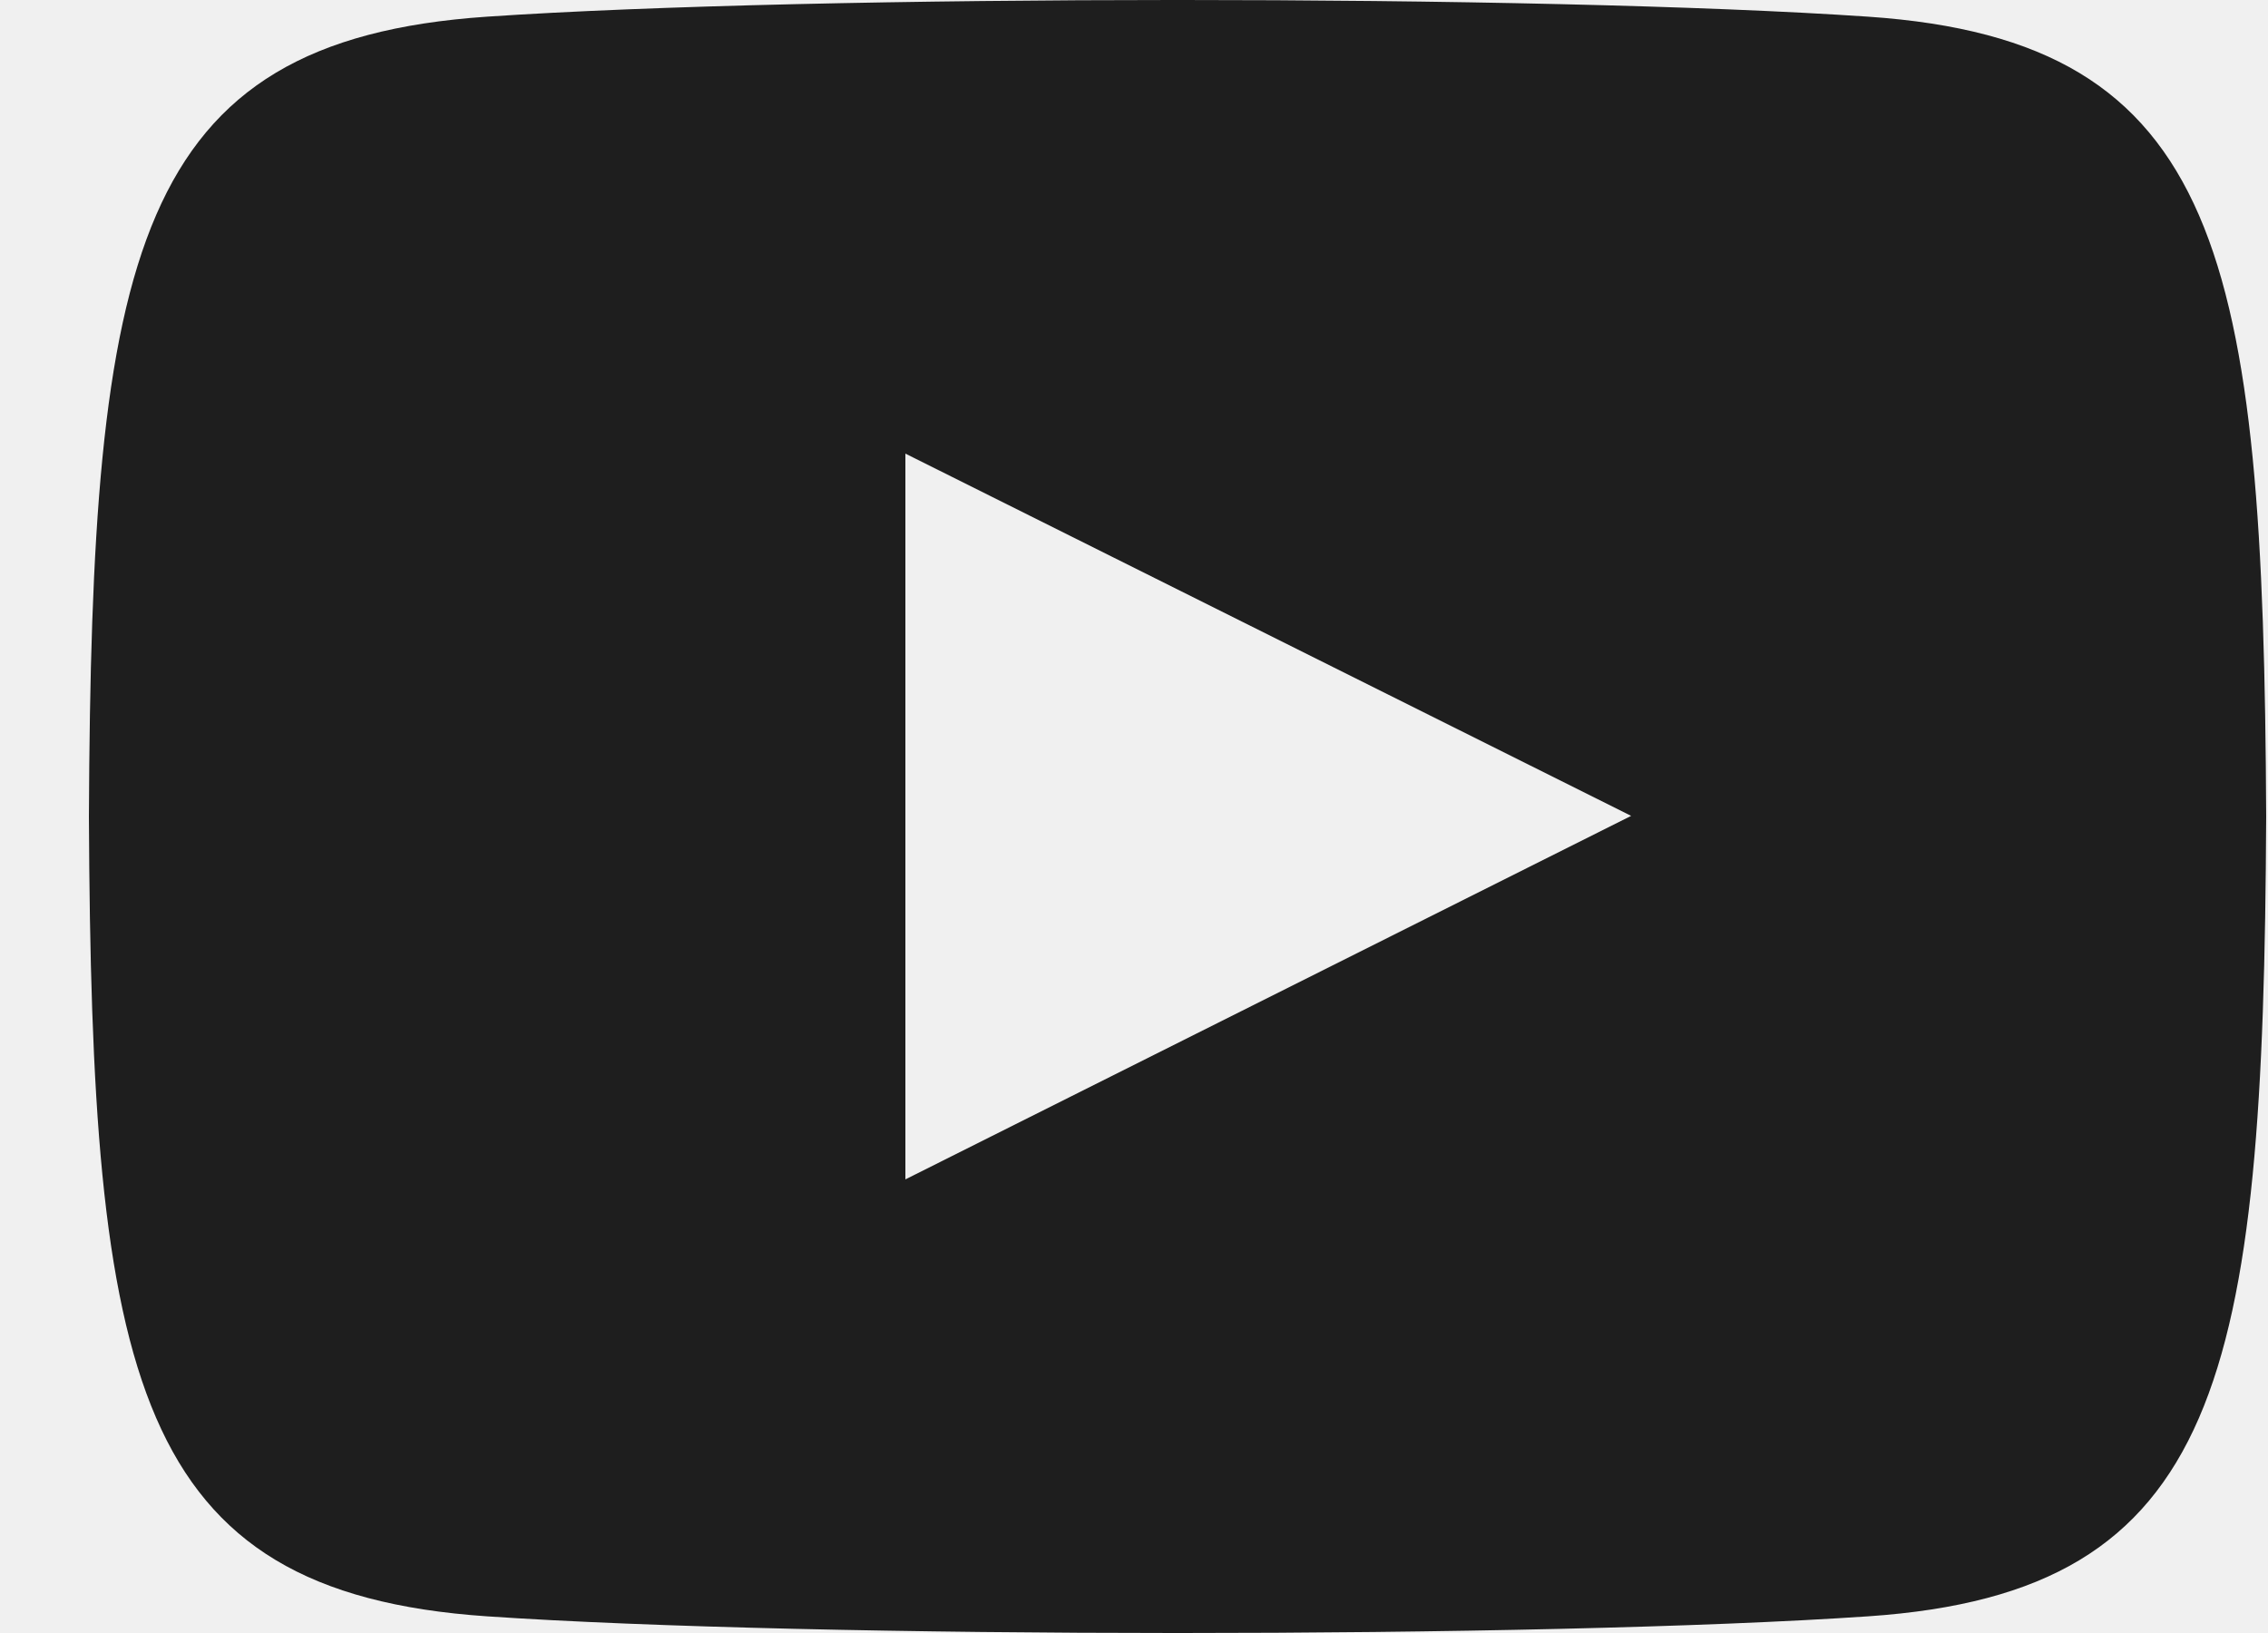
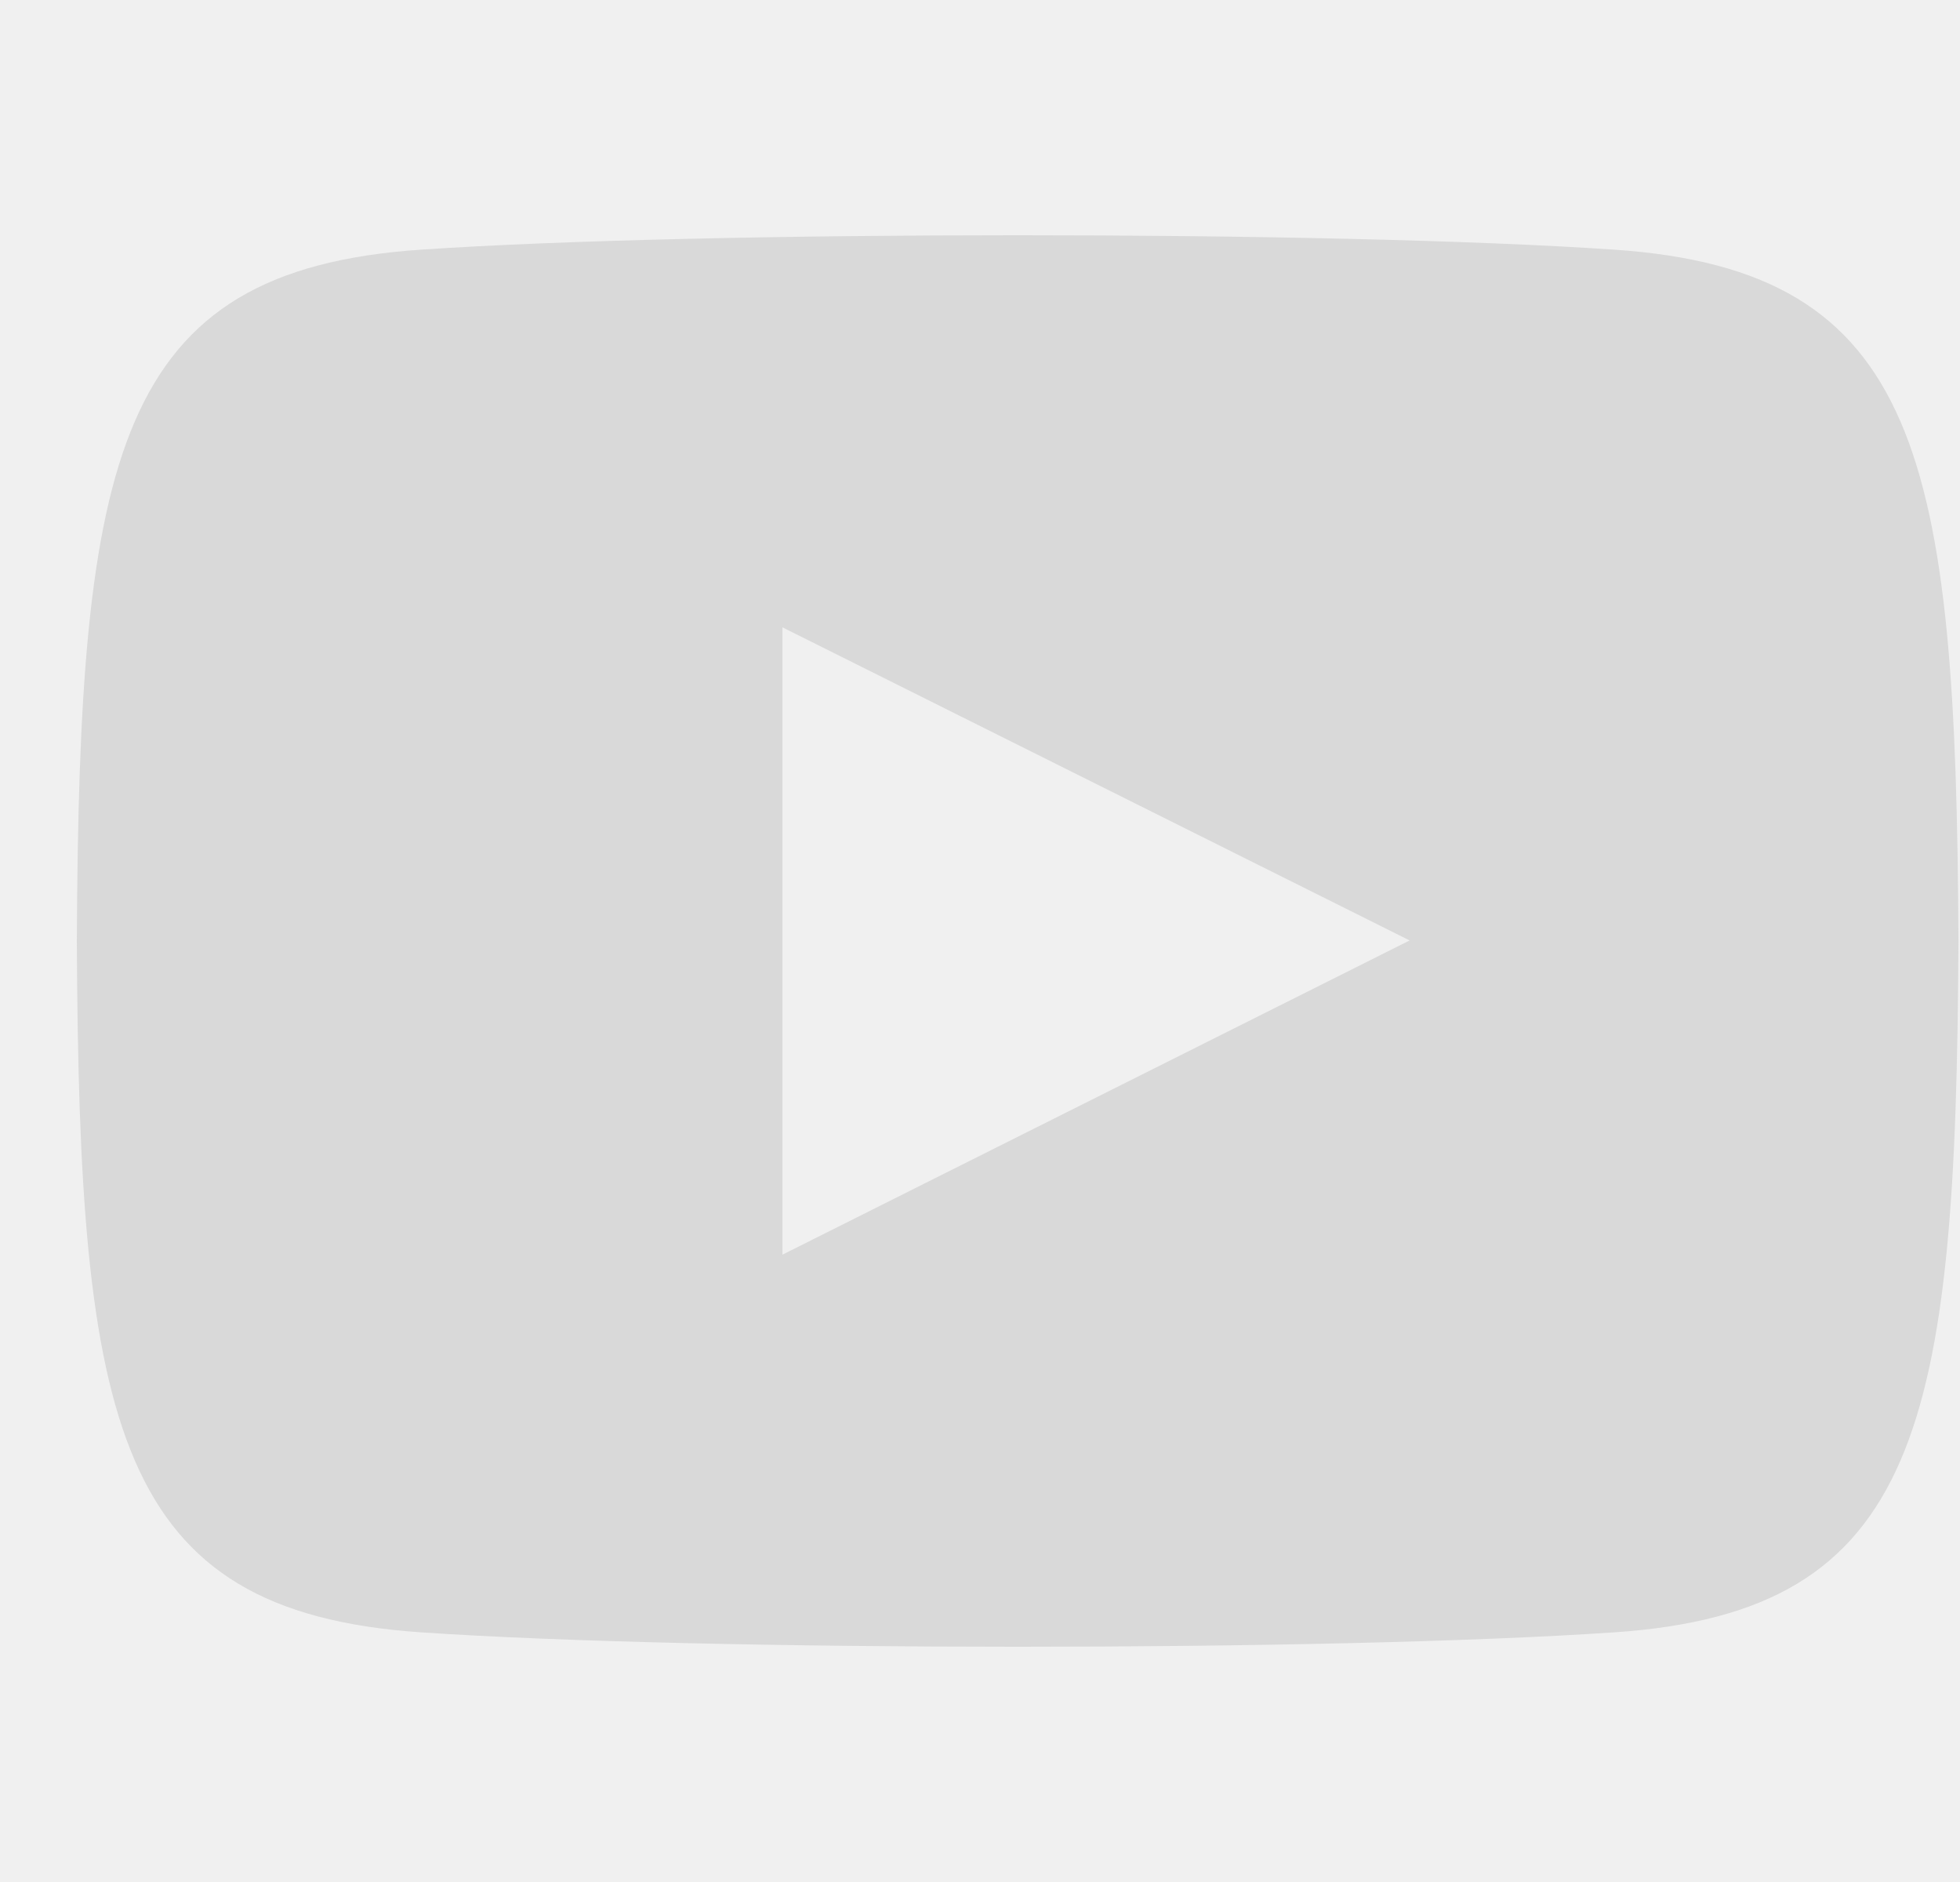
- <svg xmlns="http://www.w3.org/2000/svg" width="25" height="18" viewBox="0 0 25 18" fill="none">
-   <path d="M20.595 0.184C16.991 -0.062 8.964 -0.061 5.365 0.184C1.468 0.45 1.009 2.804 0.98 9C1.009 15.185 1.464 17.549 5.365 17.816C8.965 18.061 16.991 18.062 20.595 17.816C24.492 17.55 24.951 15.196 24.98 9C24.951 2.815 24.496 0.451 20.595 0.184ZM9.98 13V5L17.98 8.993L9.98 13Z" fill="#1E1E1E" />
+ <svg xmlns="http://www.w3.org/2000/svg" width="25" height="24" viewBox="0 0 25 24" fill="none">
+   <g clip-path="url(#clip0_366_14)">
+     <path d="M20.595 3.184C16.991 2.938 8.964 2.939 5.365 3.184C1.468 3.45 1.009 5.804 0.98 12C1.009 18.185 1.464 20.549 5.365 20.816C8.965 21.061 16.991 21.062 20.595 20.816C24.492 20.55 24.951 18.196 24.98 12C24.951 5.815 24.496 3.451 20.595 3.184ZM9.98 16V8L17.98 11.993L9.98 16Z" fill="#D9D9D9" />
+   </g>
+   <defs>
+     <clipPath id="clip0_366_14">
+       <rect width="24" height="24" fill="white" transform="translate(0.980042)" />
+     </clipPath>
+   </defs>
</svg>
